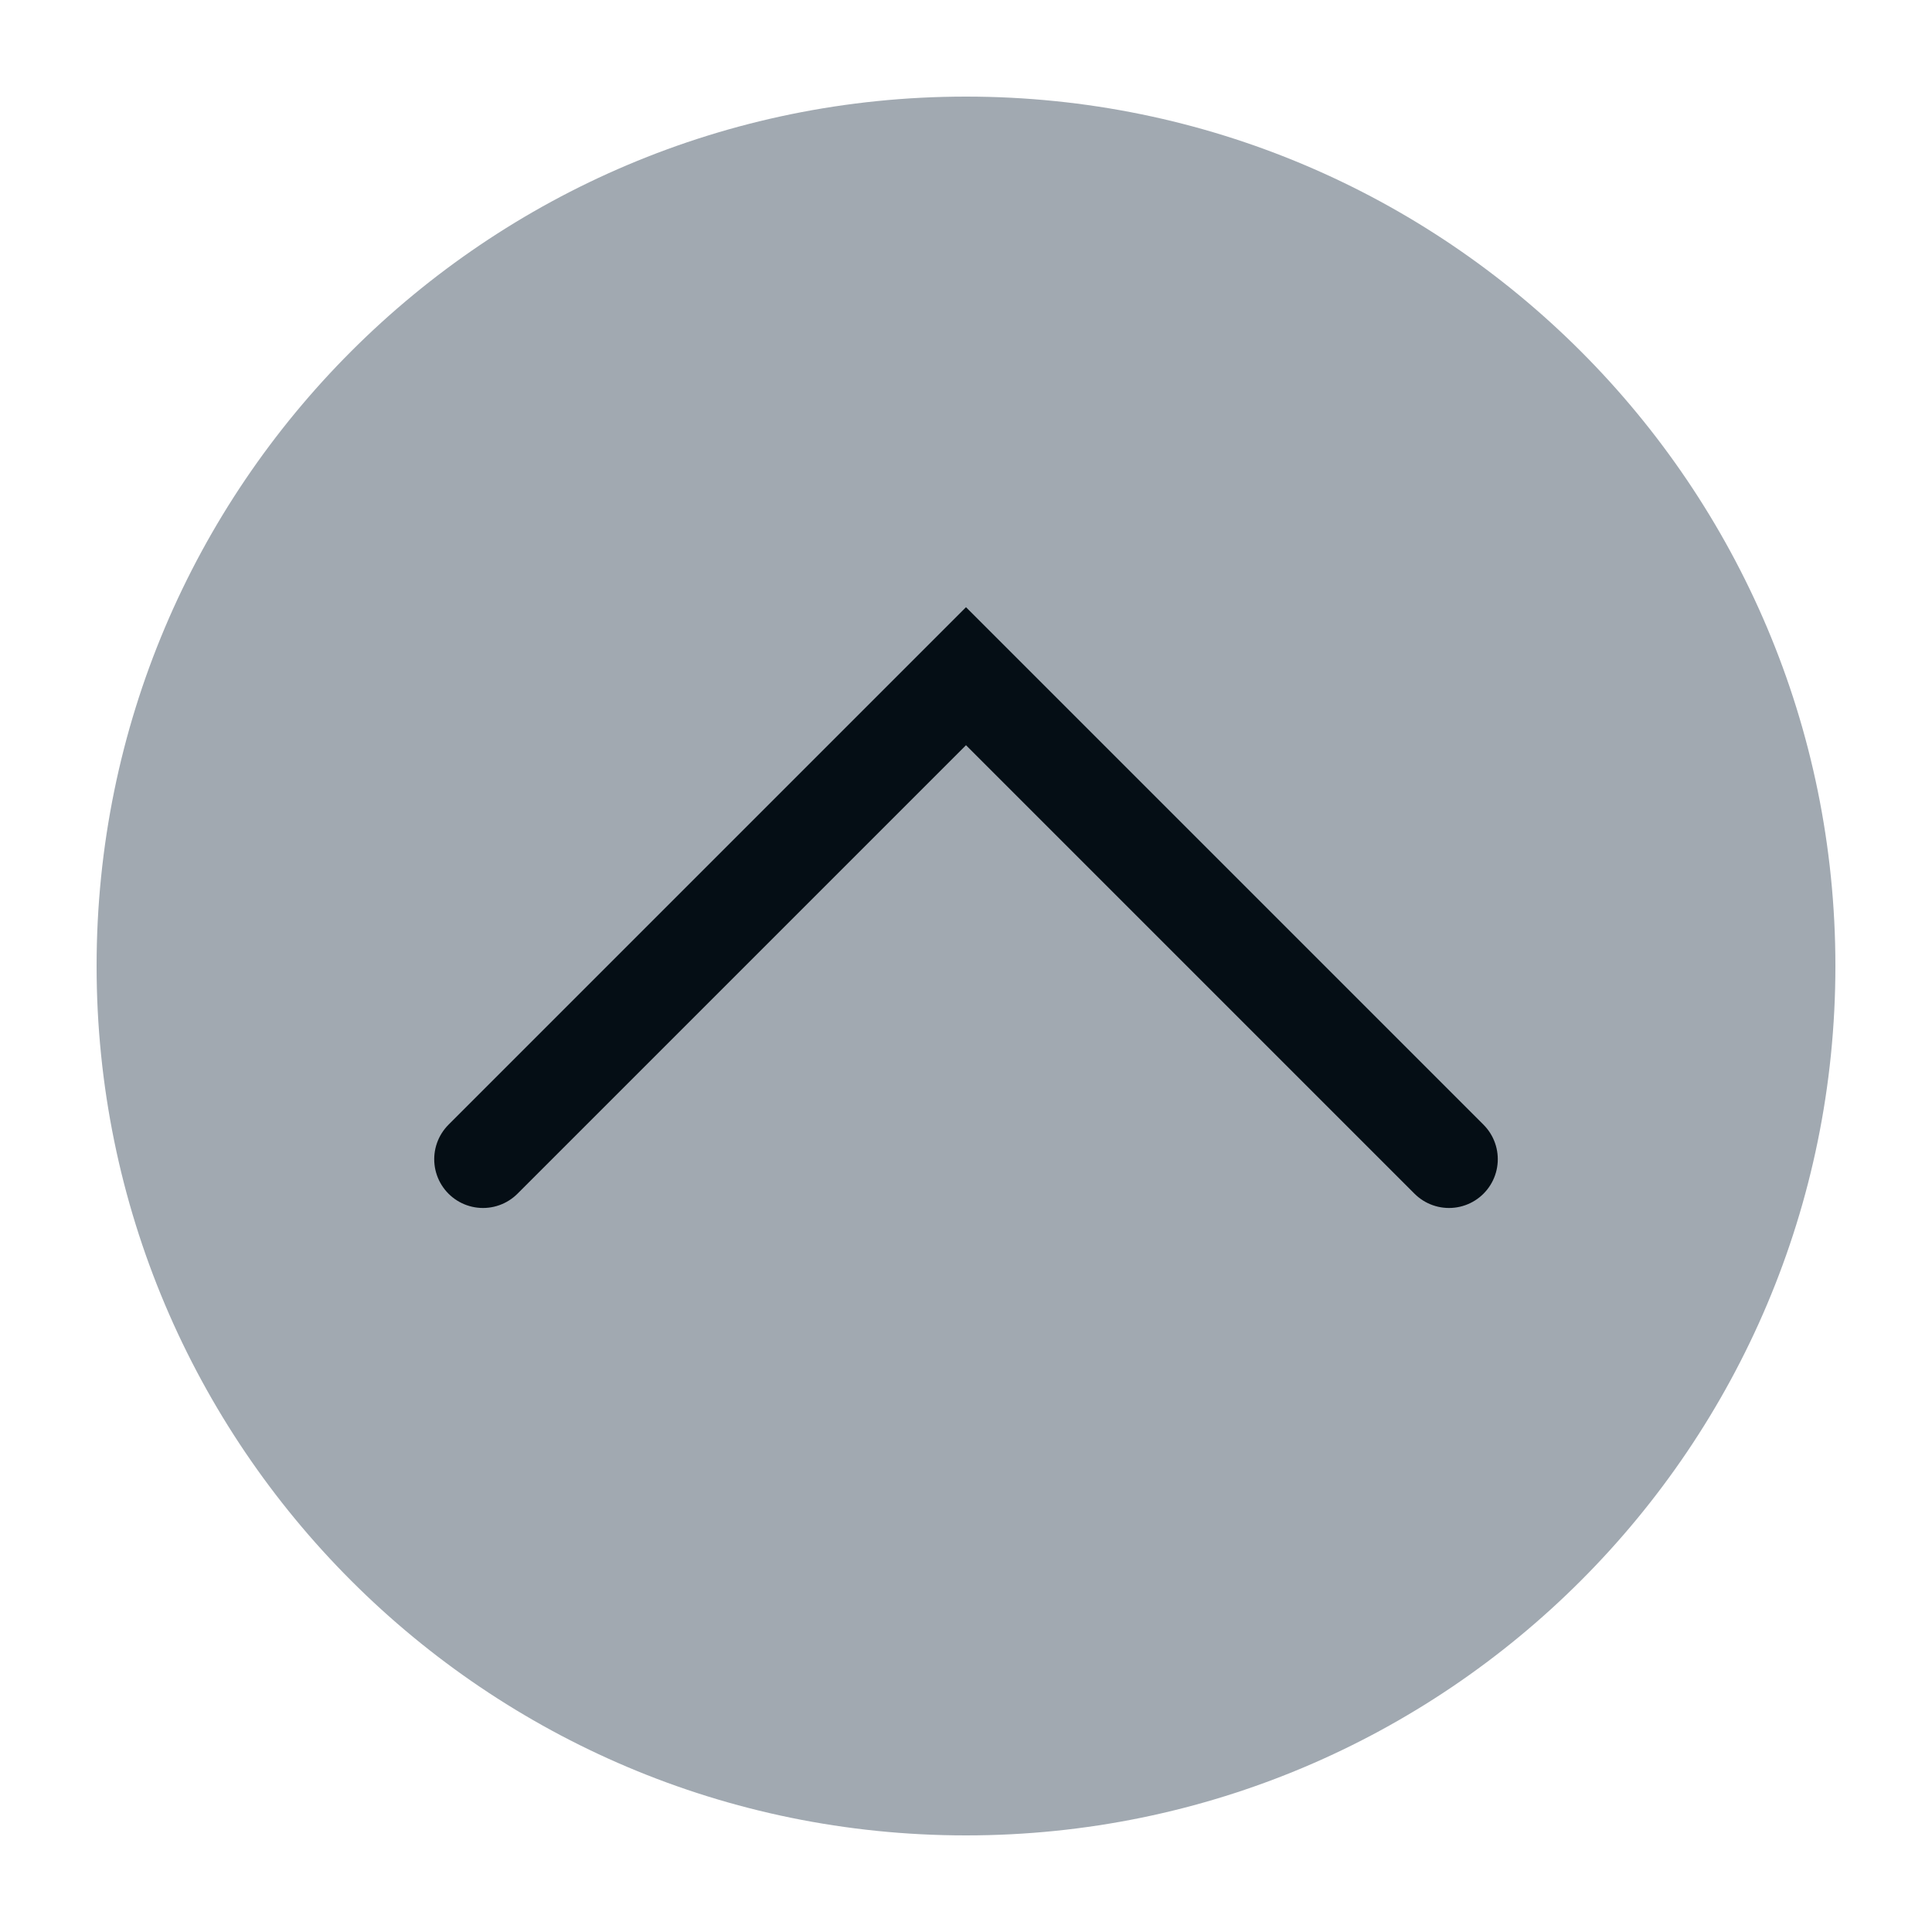
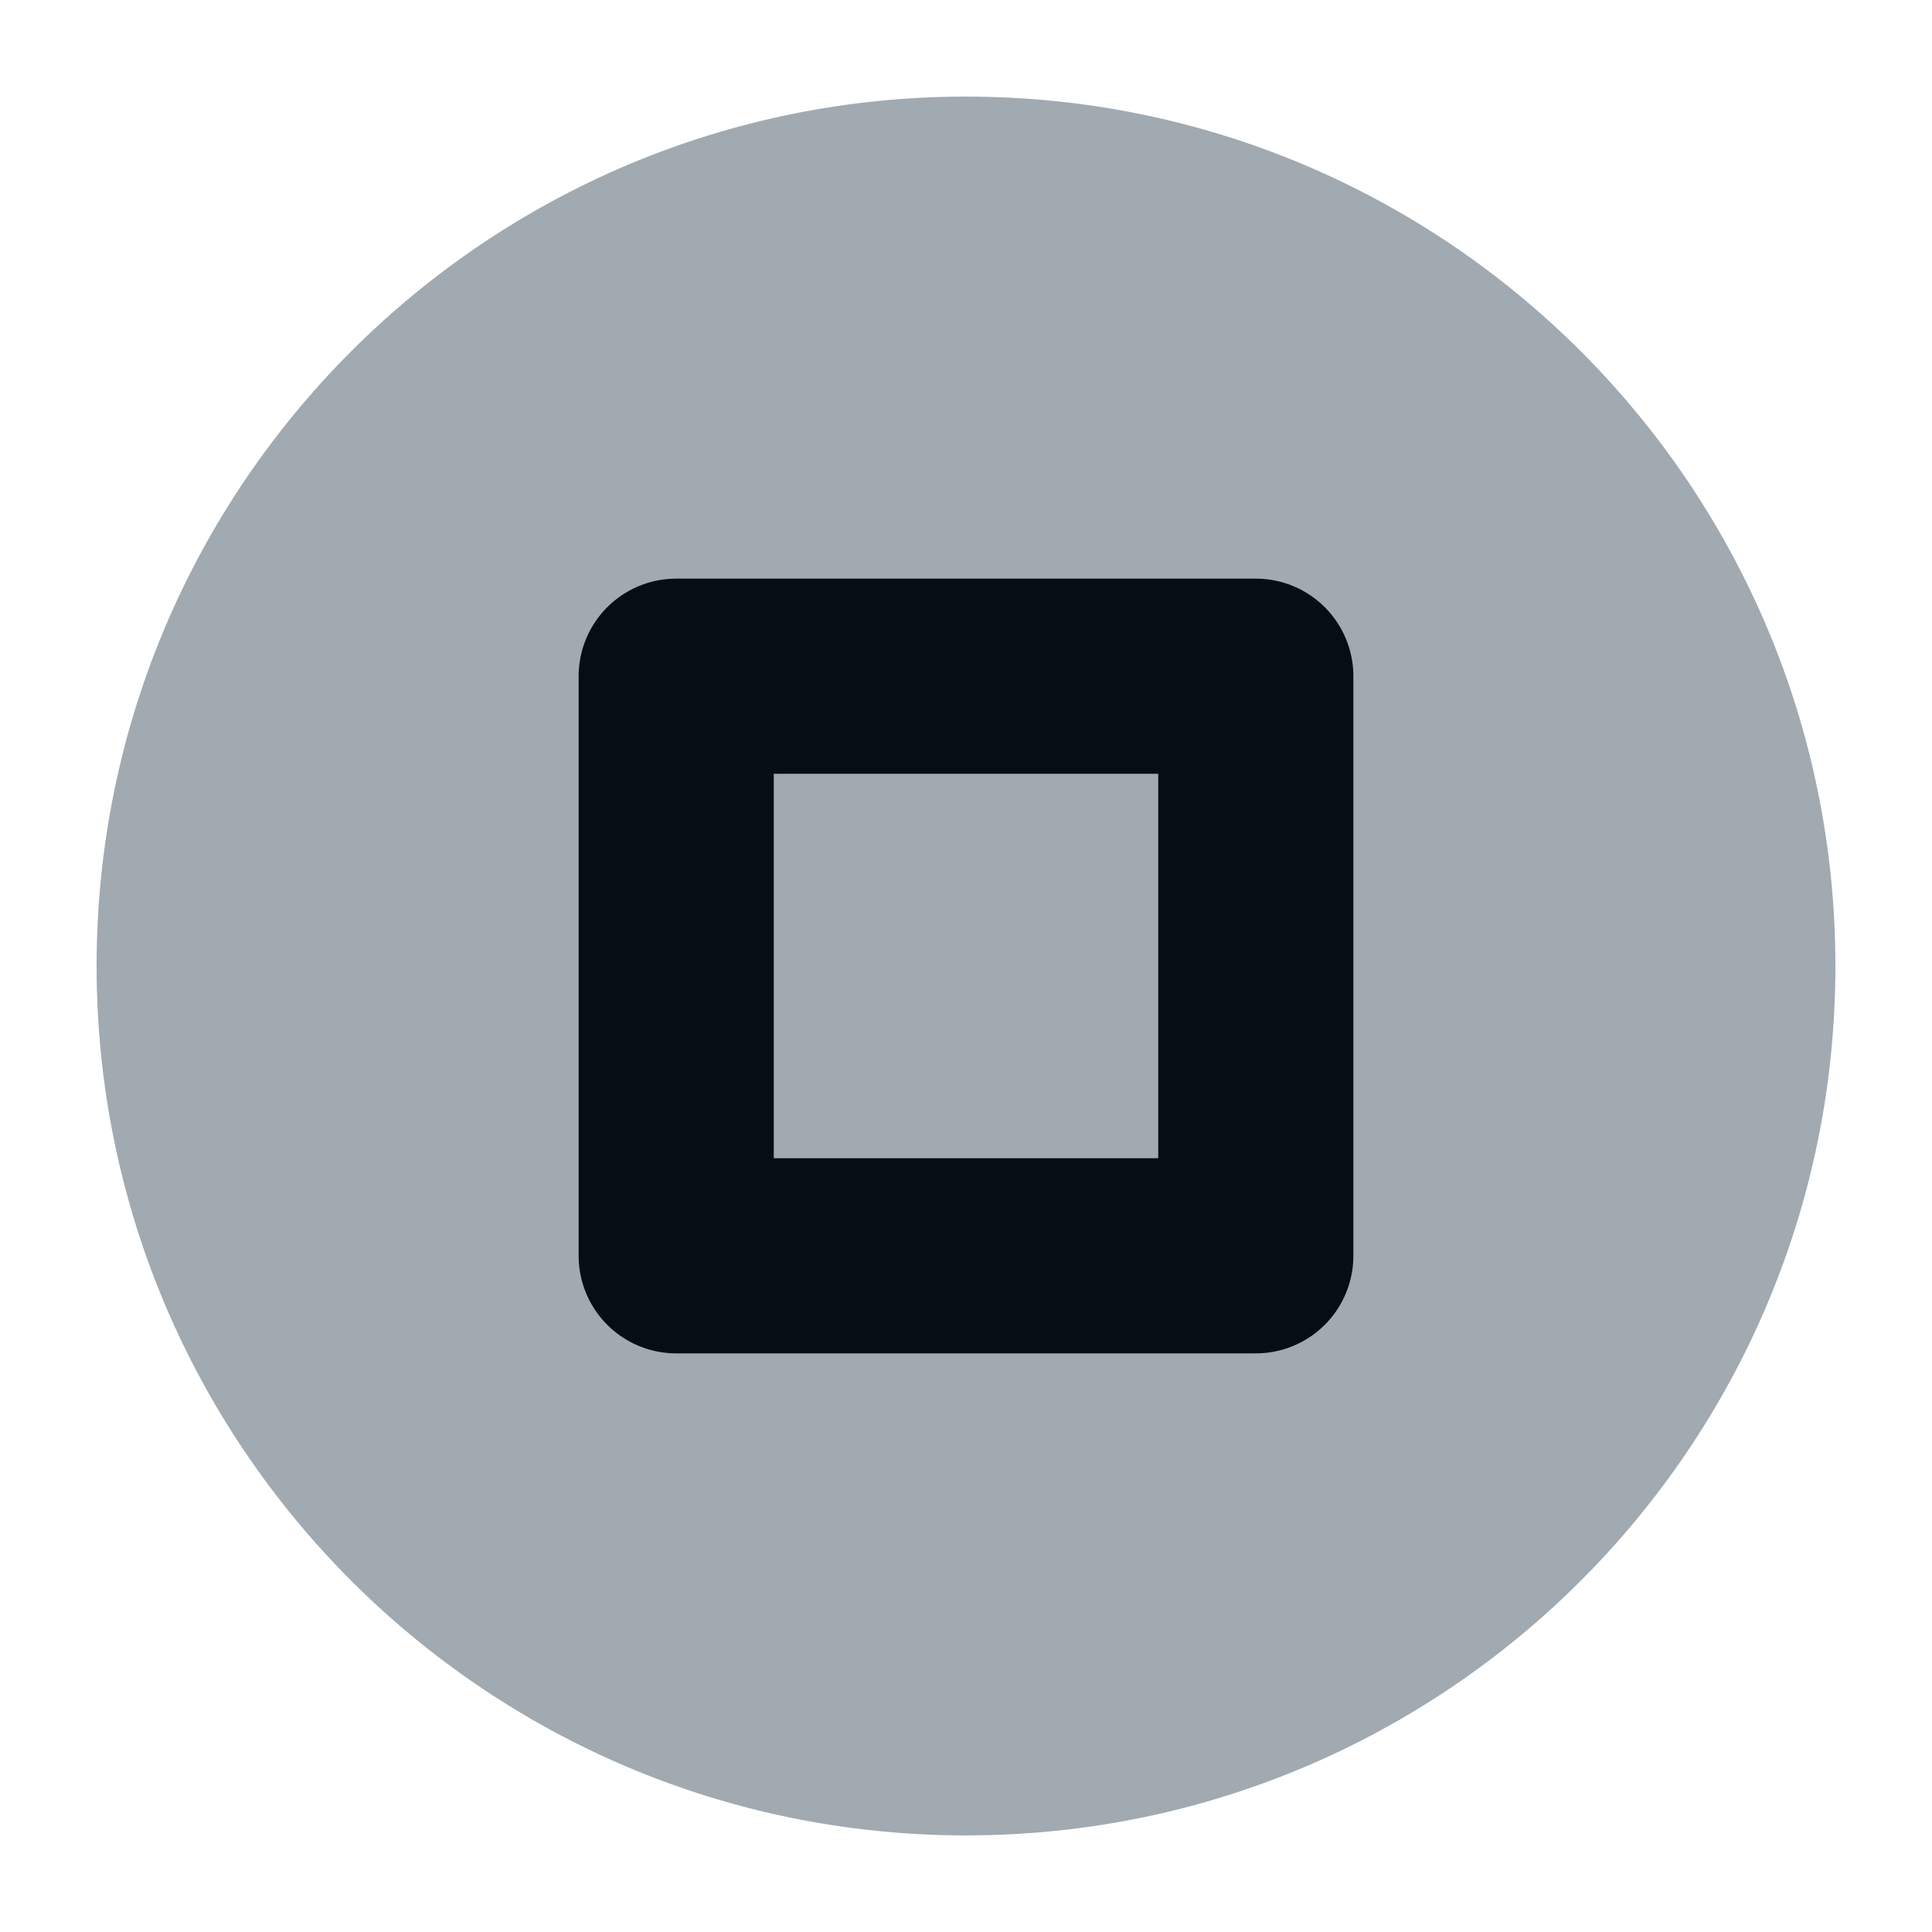
<svg xmlns="http://www.w3.org/2000/svg" viewBox="0 0 50 50" version="1.2" baseProfile="tiny">
  <defs>
</defs>
  <g fill="none" stroke="black" stroke-width="1" fill-rule="evenodd" stroke-linecap="square" stroke-linejoin="bevel">
-     <g fill="#a1a9b1" fill-opacity="1" stroke="none" transform="matrix(2.5,0,0,2.5,2.5,2.5)" font-family="IosevkaTermSlab Nerd Font" font-size="14" font-weight="400" font-style="normal">
+     <g fill="#a1a9b1" fill-opacity="1" stroke="none" transform="matrix(2.5,0,0,2.5,2.5,2.5)" font-family="Noto Sans" font-size="10" font-weight="400" font-style="normal">
      <circle cx="9" cy="9" r="9" />
    </g>
-     <g fill="none" stroke="#050e15" stroke-opacity="1" stroke-width="1.01" stroke-linecap="round" stroke-linejoin="miter" stroke-miterlimit="2" transform="matrix(2.5,0,0,2.5,2.5,2.5)" font-family="IosevkaTermSlab Nerd Font" font-size="14" font-weight="400" font-style="normal">
-       <polyline fill="none" vector-effect="none" points="4,11 9,6 14,11 " />
+     <g fill="none" stroke="#050e15" stroke-opacity="1" stroke-width="2.02" stroke-linecap="round" stroke-linejoin="round" transform="matrix(2.5,0,0,2.5,2.5,2.5)" font-family="Noto Sans" font-size="10" font-weight="400" font-style="normal">
+       <path vector-effect="none" fill-rule="evenodd" d="M6,6 L6,12 L12,12 L12,6 L6,6" />
    </g>
-     <g fill="none" stroke="#000000" stroke-opacity="1" stroke-width="1" stroke-linecap="square" stroke-linejoin="bevel" transform="matrix(1,0,0,1,0,0)" font-family="IosevkaTermSlab Nerd Font" font-size="14" font-weight="400" font-style="normal">
+     <g fill="none" stroke="#000000" stroke-opacity="1" stroke-width="1" stroke-linecap="square" stroke-linejoin="bevel" transform="matrix(1,0,0,1,0,0)" font-family="Noto Sans" font-size="10" font-weight="400" font-style="normal">
</g>
  </g>
</svg>
